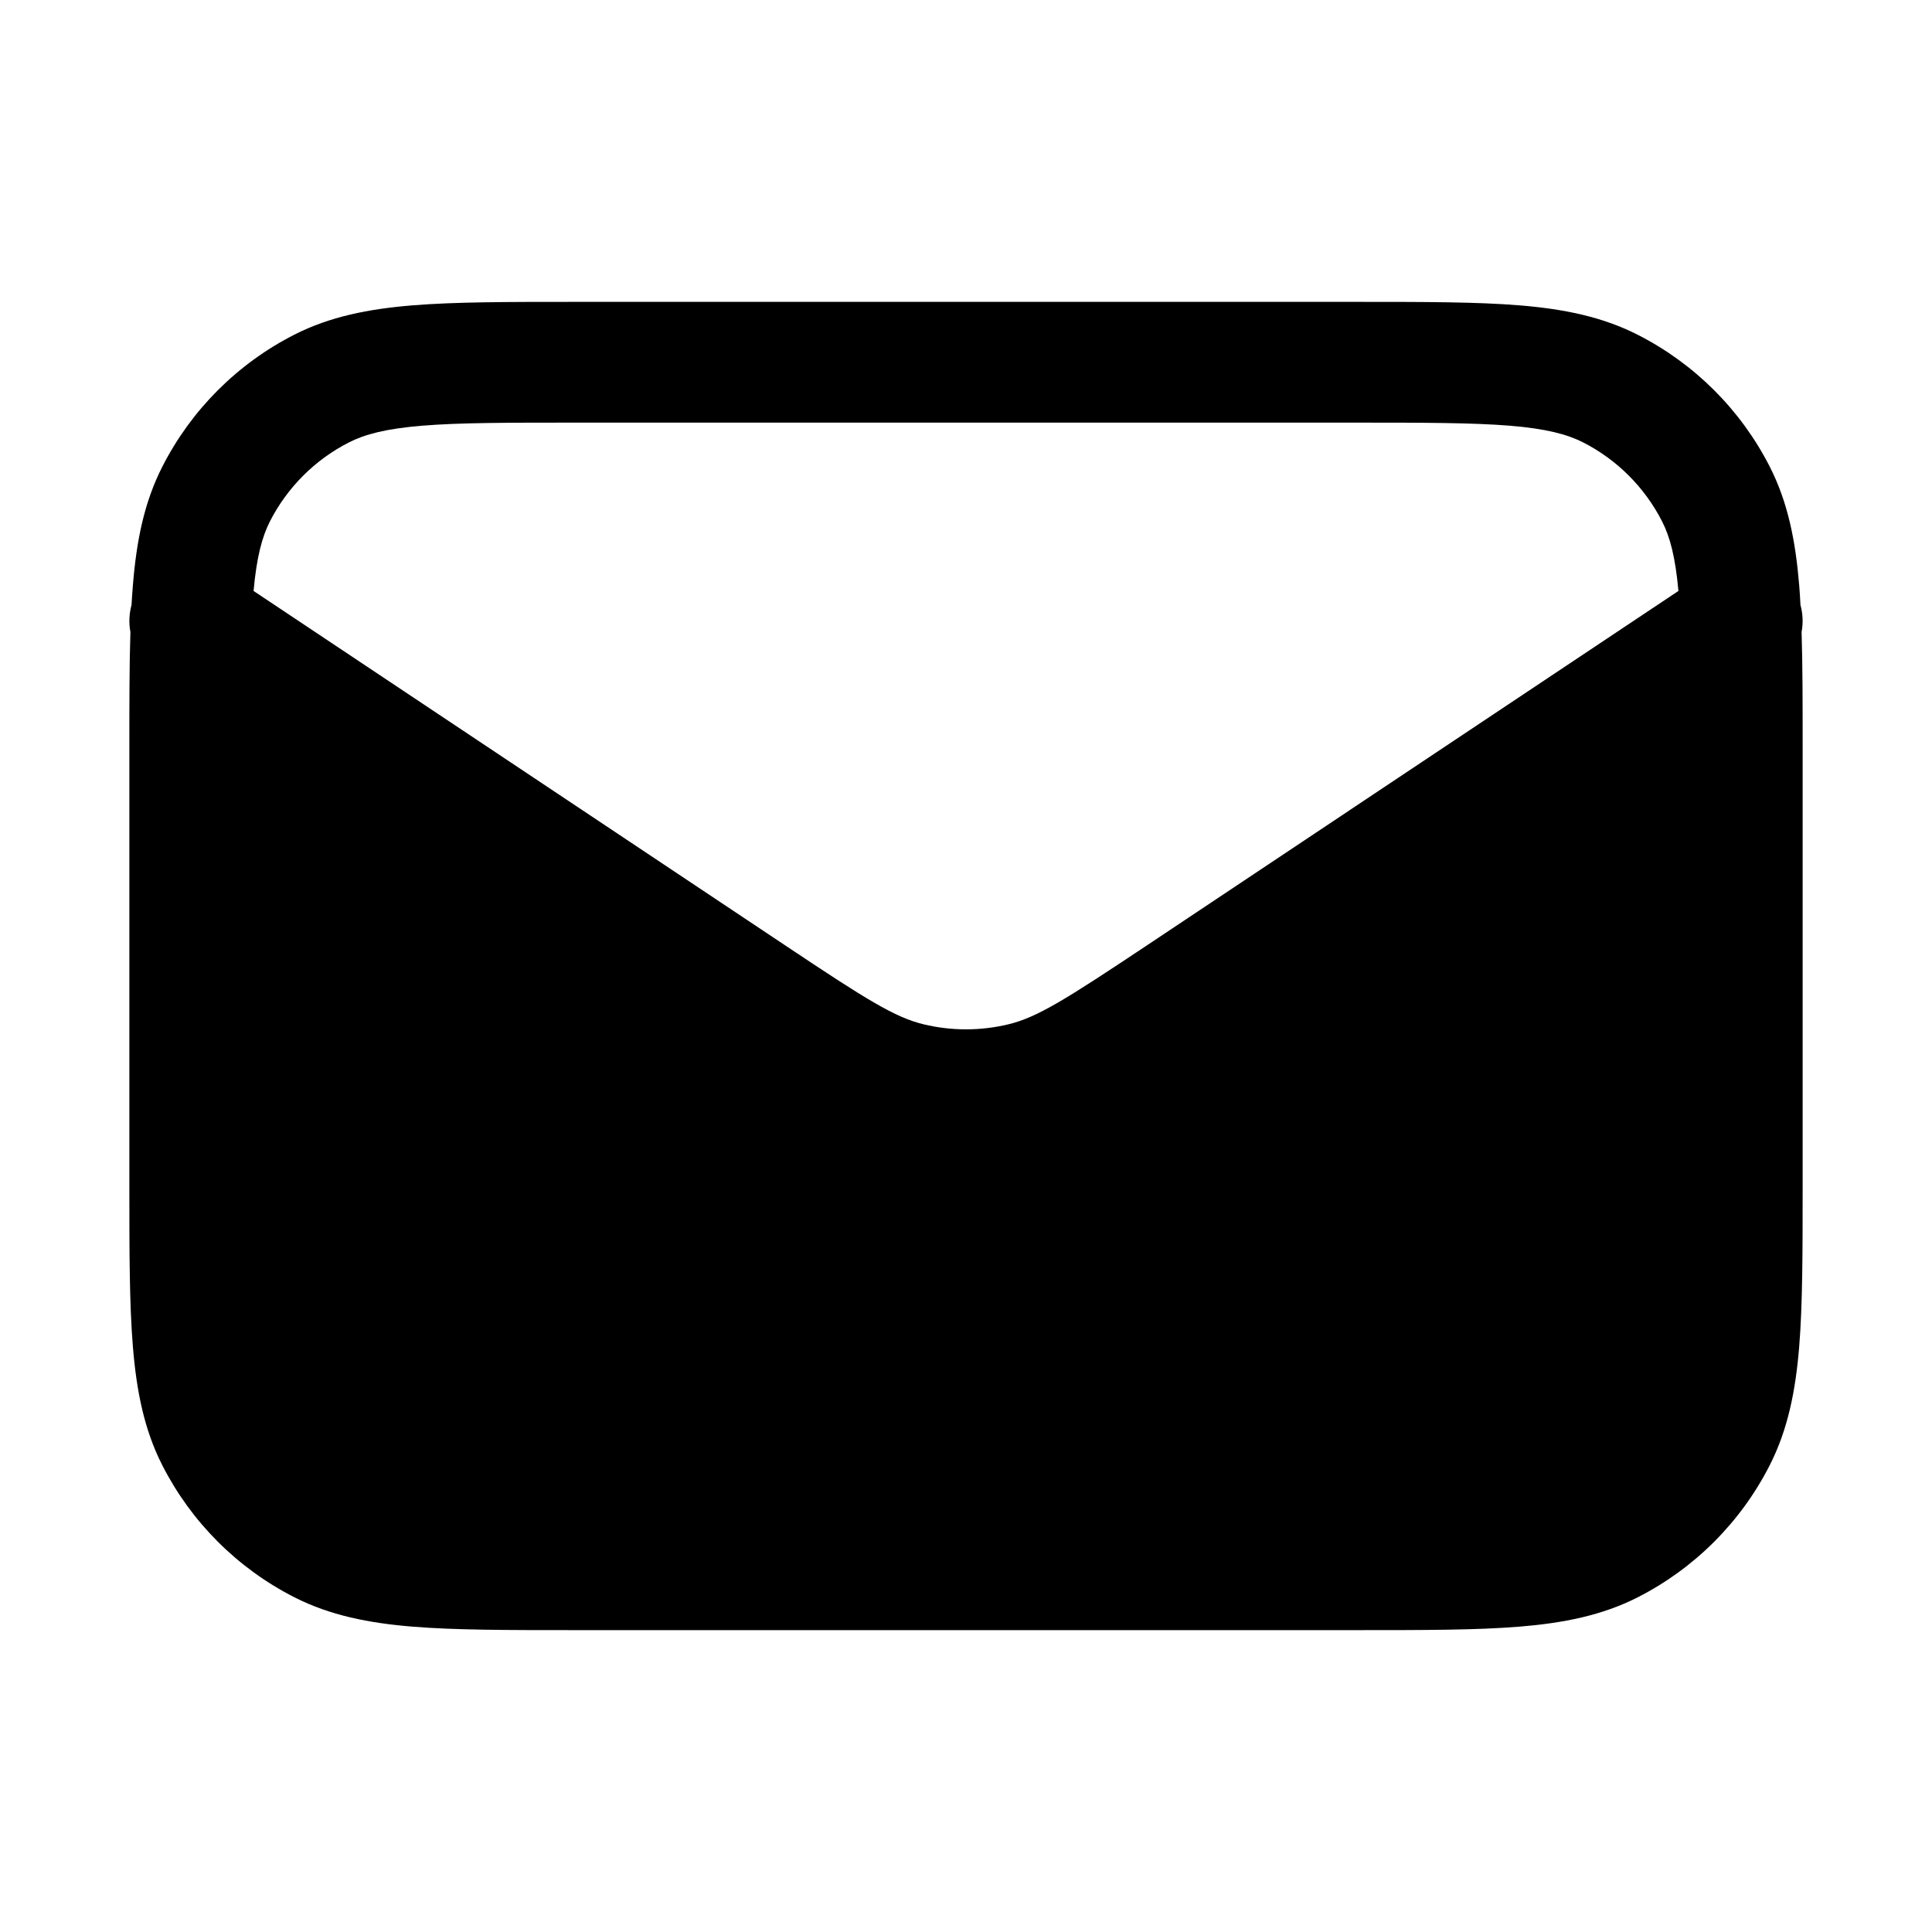
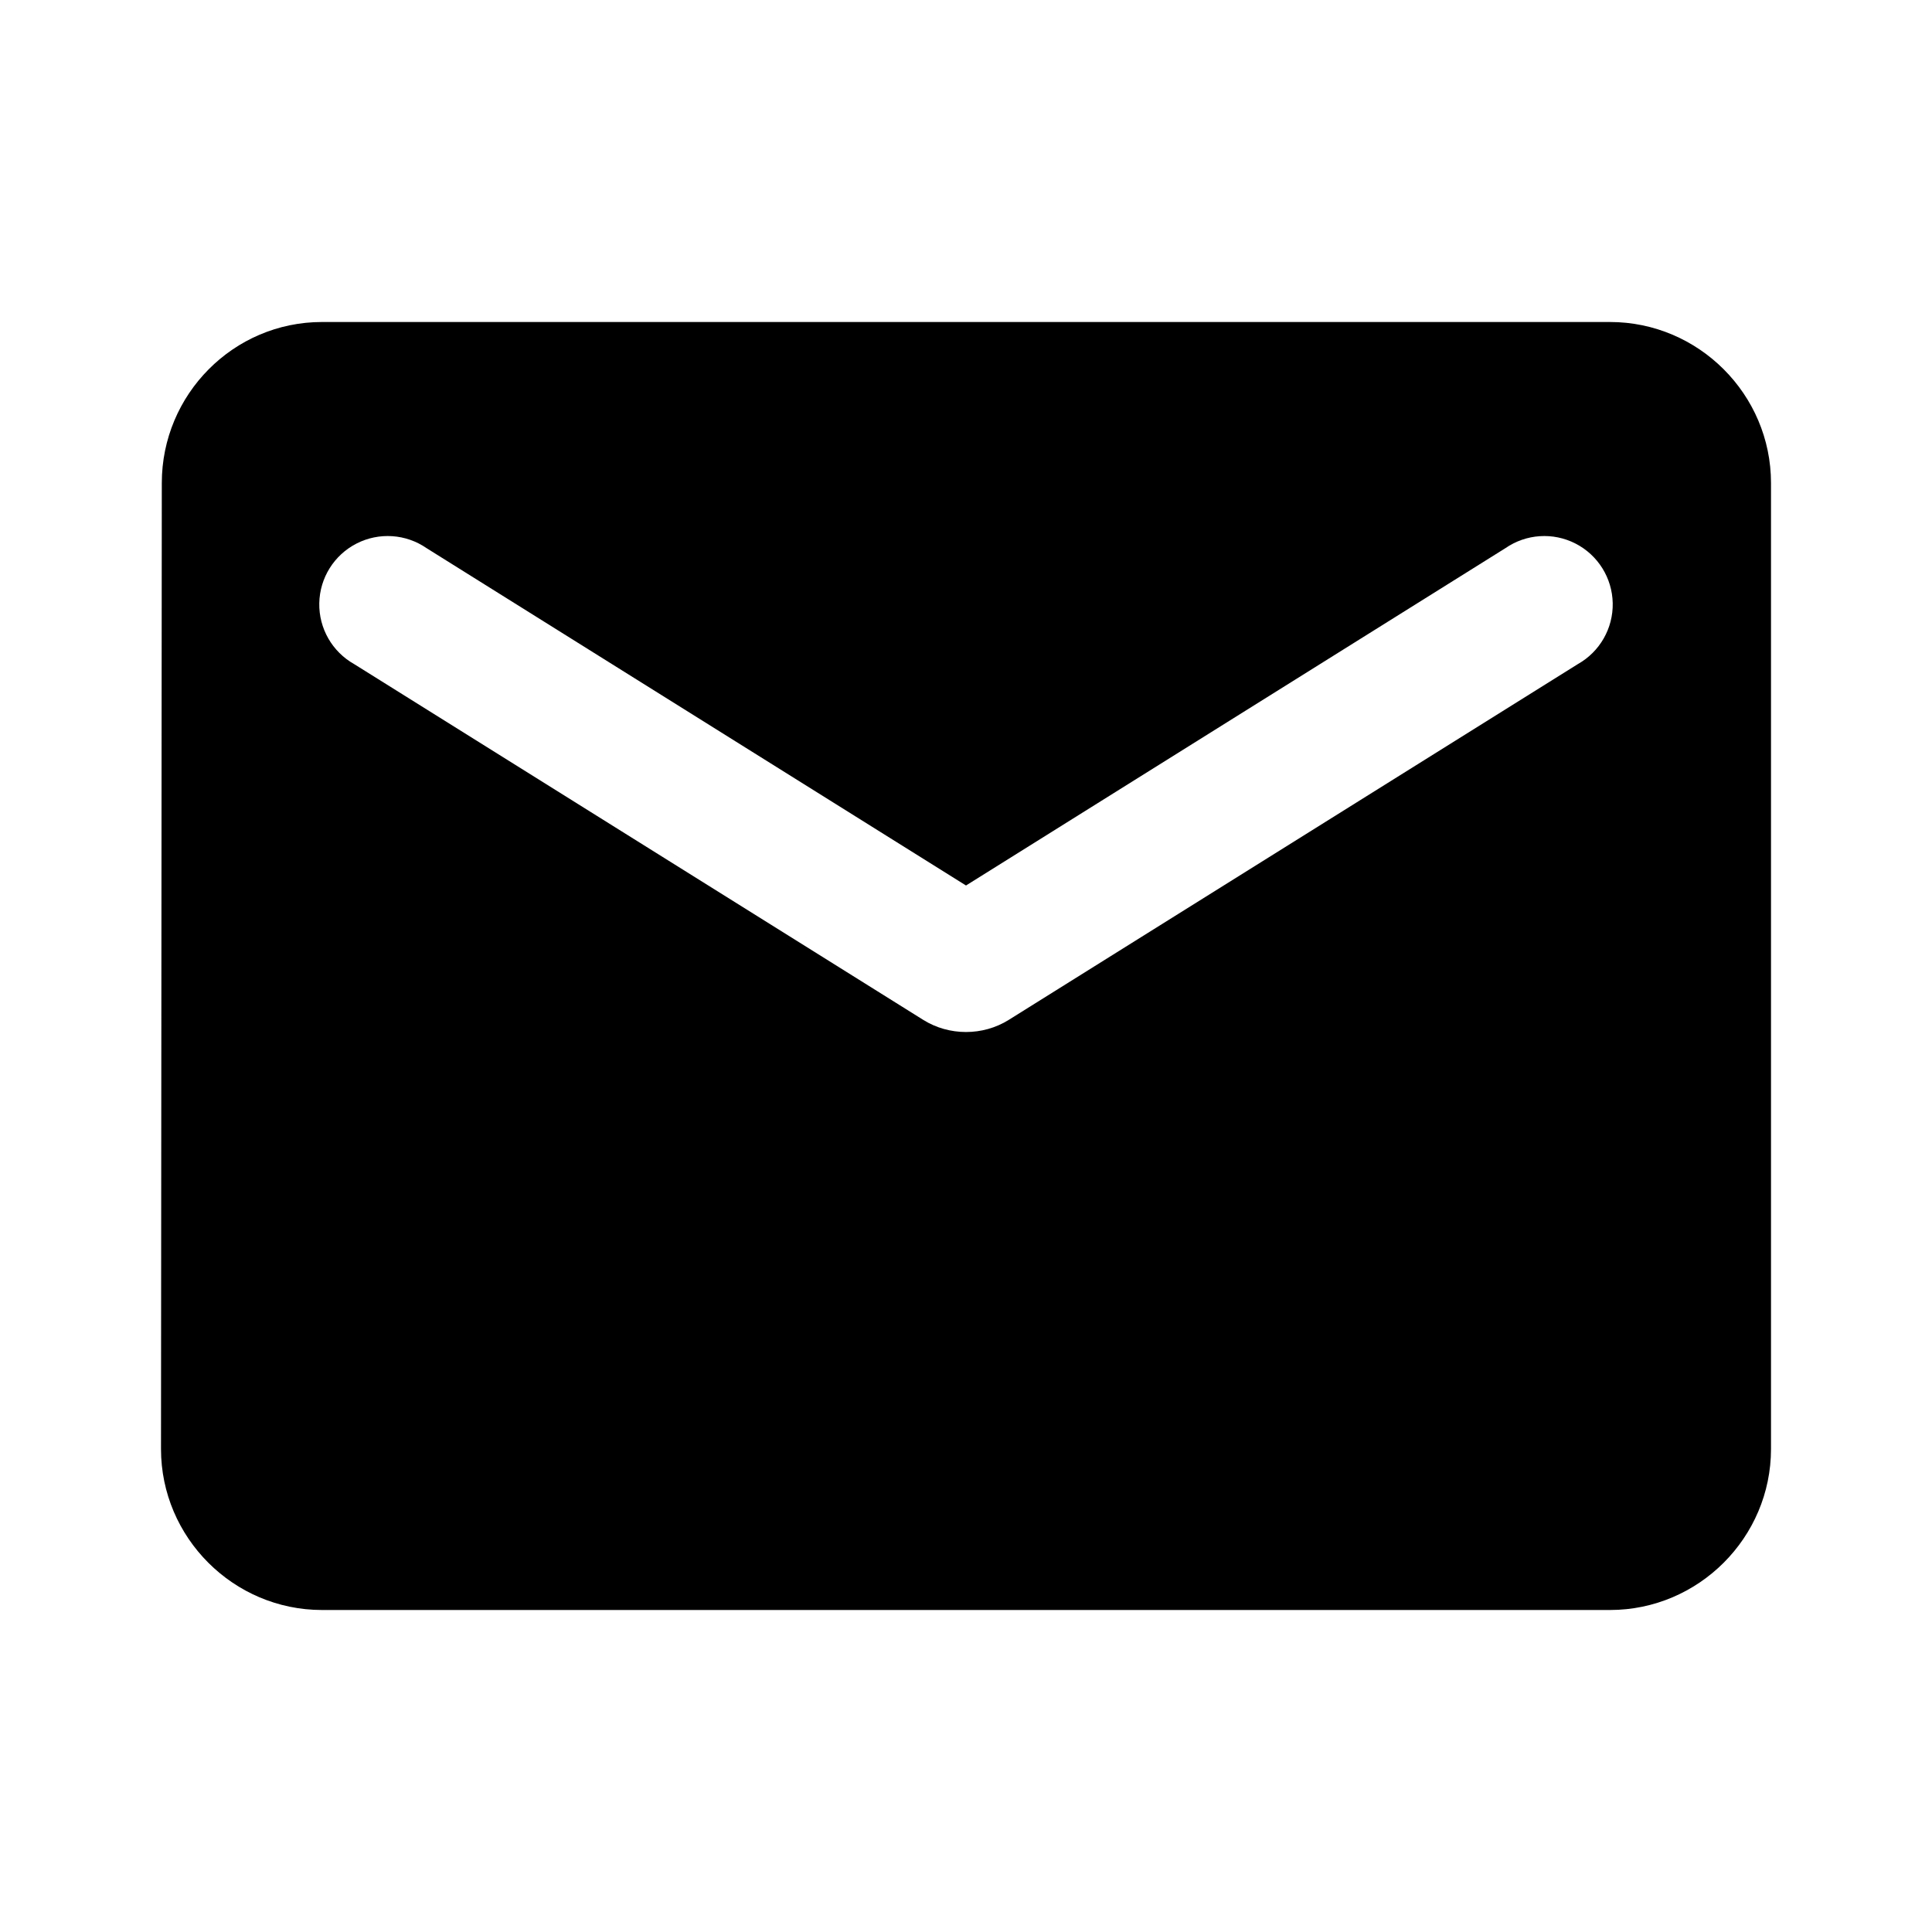
<svg xmlns="http://www.w3.org/2000/svg" width="24" height="24" viewBox="0 0 24 24">
-   <path fill="currentColor" d="M7.125 3.75h9.75c.813 0 1.468 0 2 .043c.546.045 1.026.14 1.47.366a3.75 3.75 0 0 1 1.64 1.639c.226.444.32.924.365 1.47q.01.12.016.247a.75.75 0 0 1 .014.336c.013.41.013.879.013 1.417v5.464c0 .813 0 1.469-.043 2c-.045.546-.14 1.026-.366 1.47a3.75 3.75 0 0 1-1.639 1.64c-.444.226-.924.32-1.47.365c-.532.043-1.187.043-2 .043h-9.75c-.813 0-1.468 0-2-.043c-.546-.045-1.026-.14-1.47-.366a3.75 3.75 0 0 1-1.639-1.639c-.226-.444-.32-.924-.365-1.47c-.044-.531-.044-1.187-.044-2V9.268c0-.538 0-1.007.013-1.417a.75.75 0 0 1 .014-.336q.007-.128.017-.246c.044-.547.139-1.027.365-1.471a3.75 3.75 0 0 1 1.639-1.64c.444-.226.924-.32 1.47-.365c.532-.043 1.187-.043 2-.043M20.85 7.341c-.038-.423-.105-.672-.202-.862a2.25 2.25 0 0 0-.983-.984c-.198-.1-.459-.17-.913-.207c-.462-.037-1.057-.038-1.909-.038H7.157c-.852 0-1.446 0-1.91.038c-.453.037-.714.107-.911.207a2.25 2.25 0 0 0-.984.984c-.096.19-.164.439-.202.862l6.604 4.403c1.01.674 1.363.895 1.722.981a2.25 2.25 0 0 0 1.048 0c.36-.086.711-.307 1.723-.981z" />
+   <path fill="currentColor" d="M20 4H4c-1.1 0-1.99.9-1.99 2L2 18c0 1.1.9 2 2 2h16c1.1 0 2-.9 2-2V6c0-1.1-.9-2-2-2m-.4 4.25l-7.07 4.42c-.32.2-.74.2-1.06 0L4.4 8.25a.85.85 0 1 1 .9-1.44L12 11l6.7-4.19a.85.85 0 1 1 .9 1.44" />
</svg>
